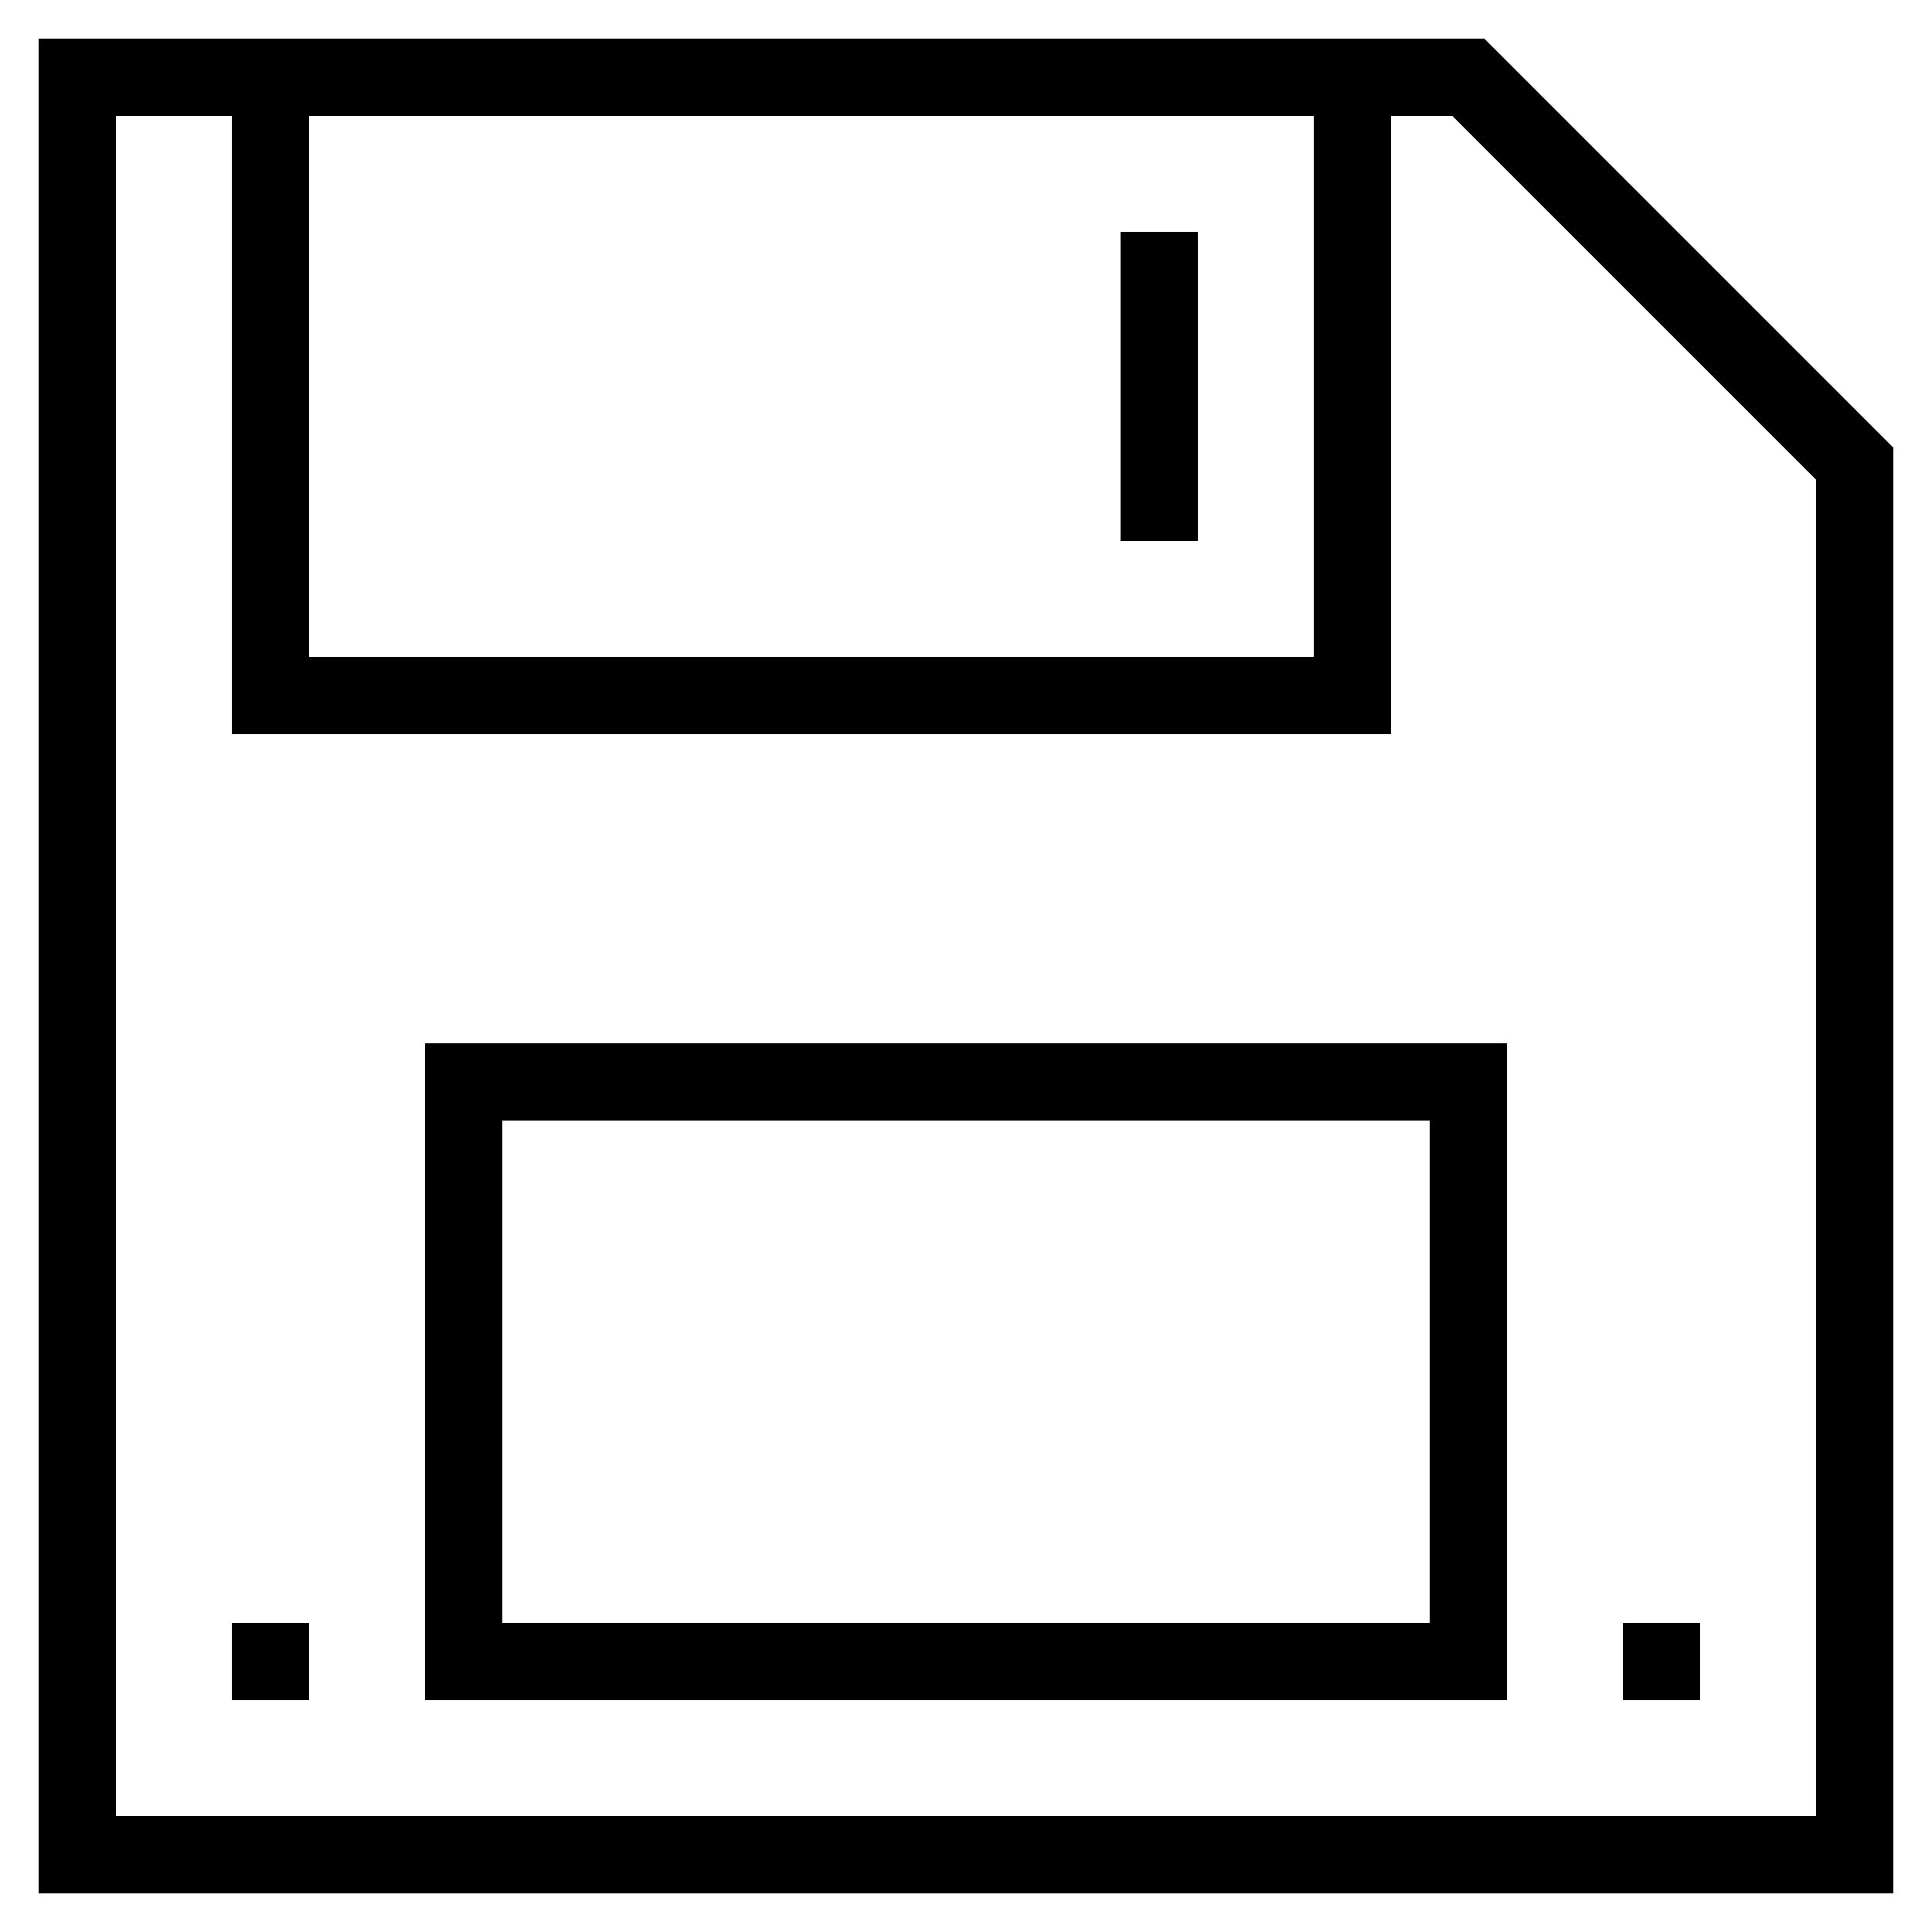
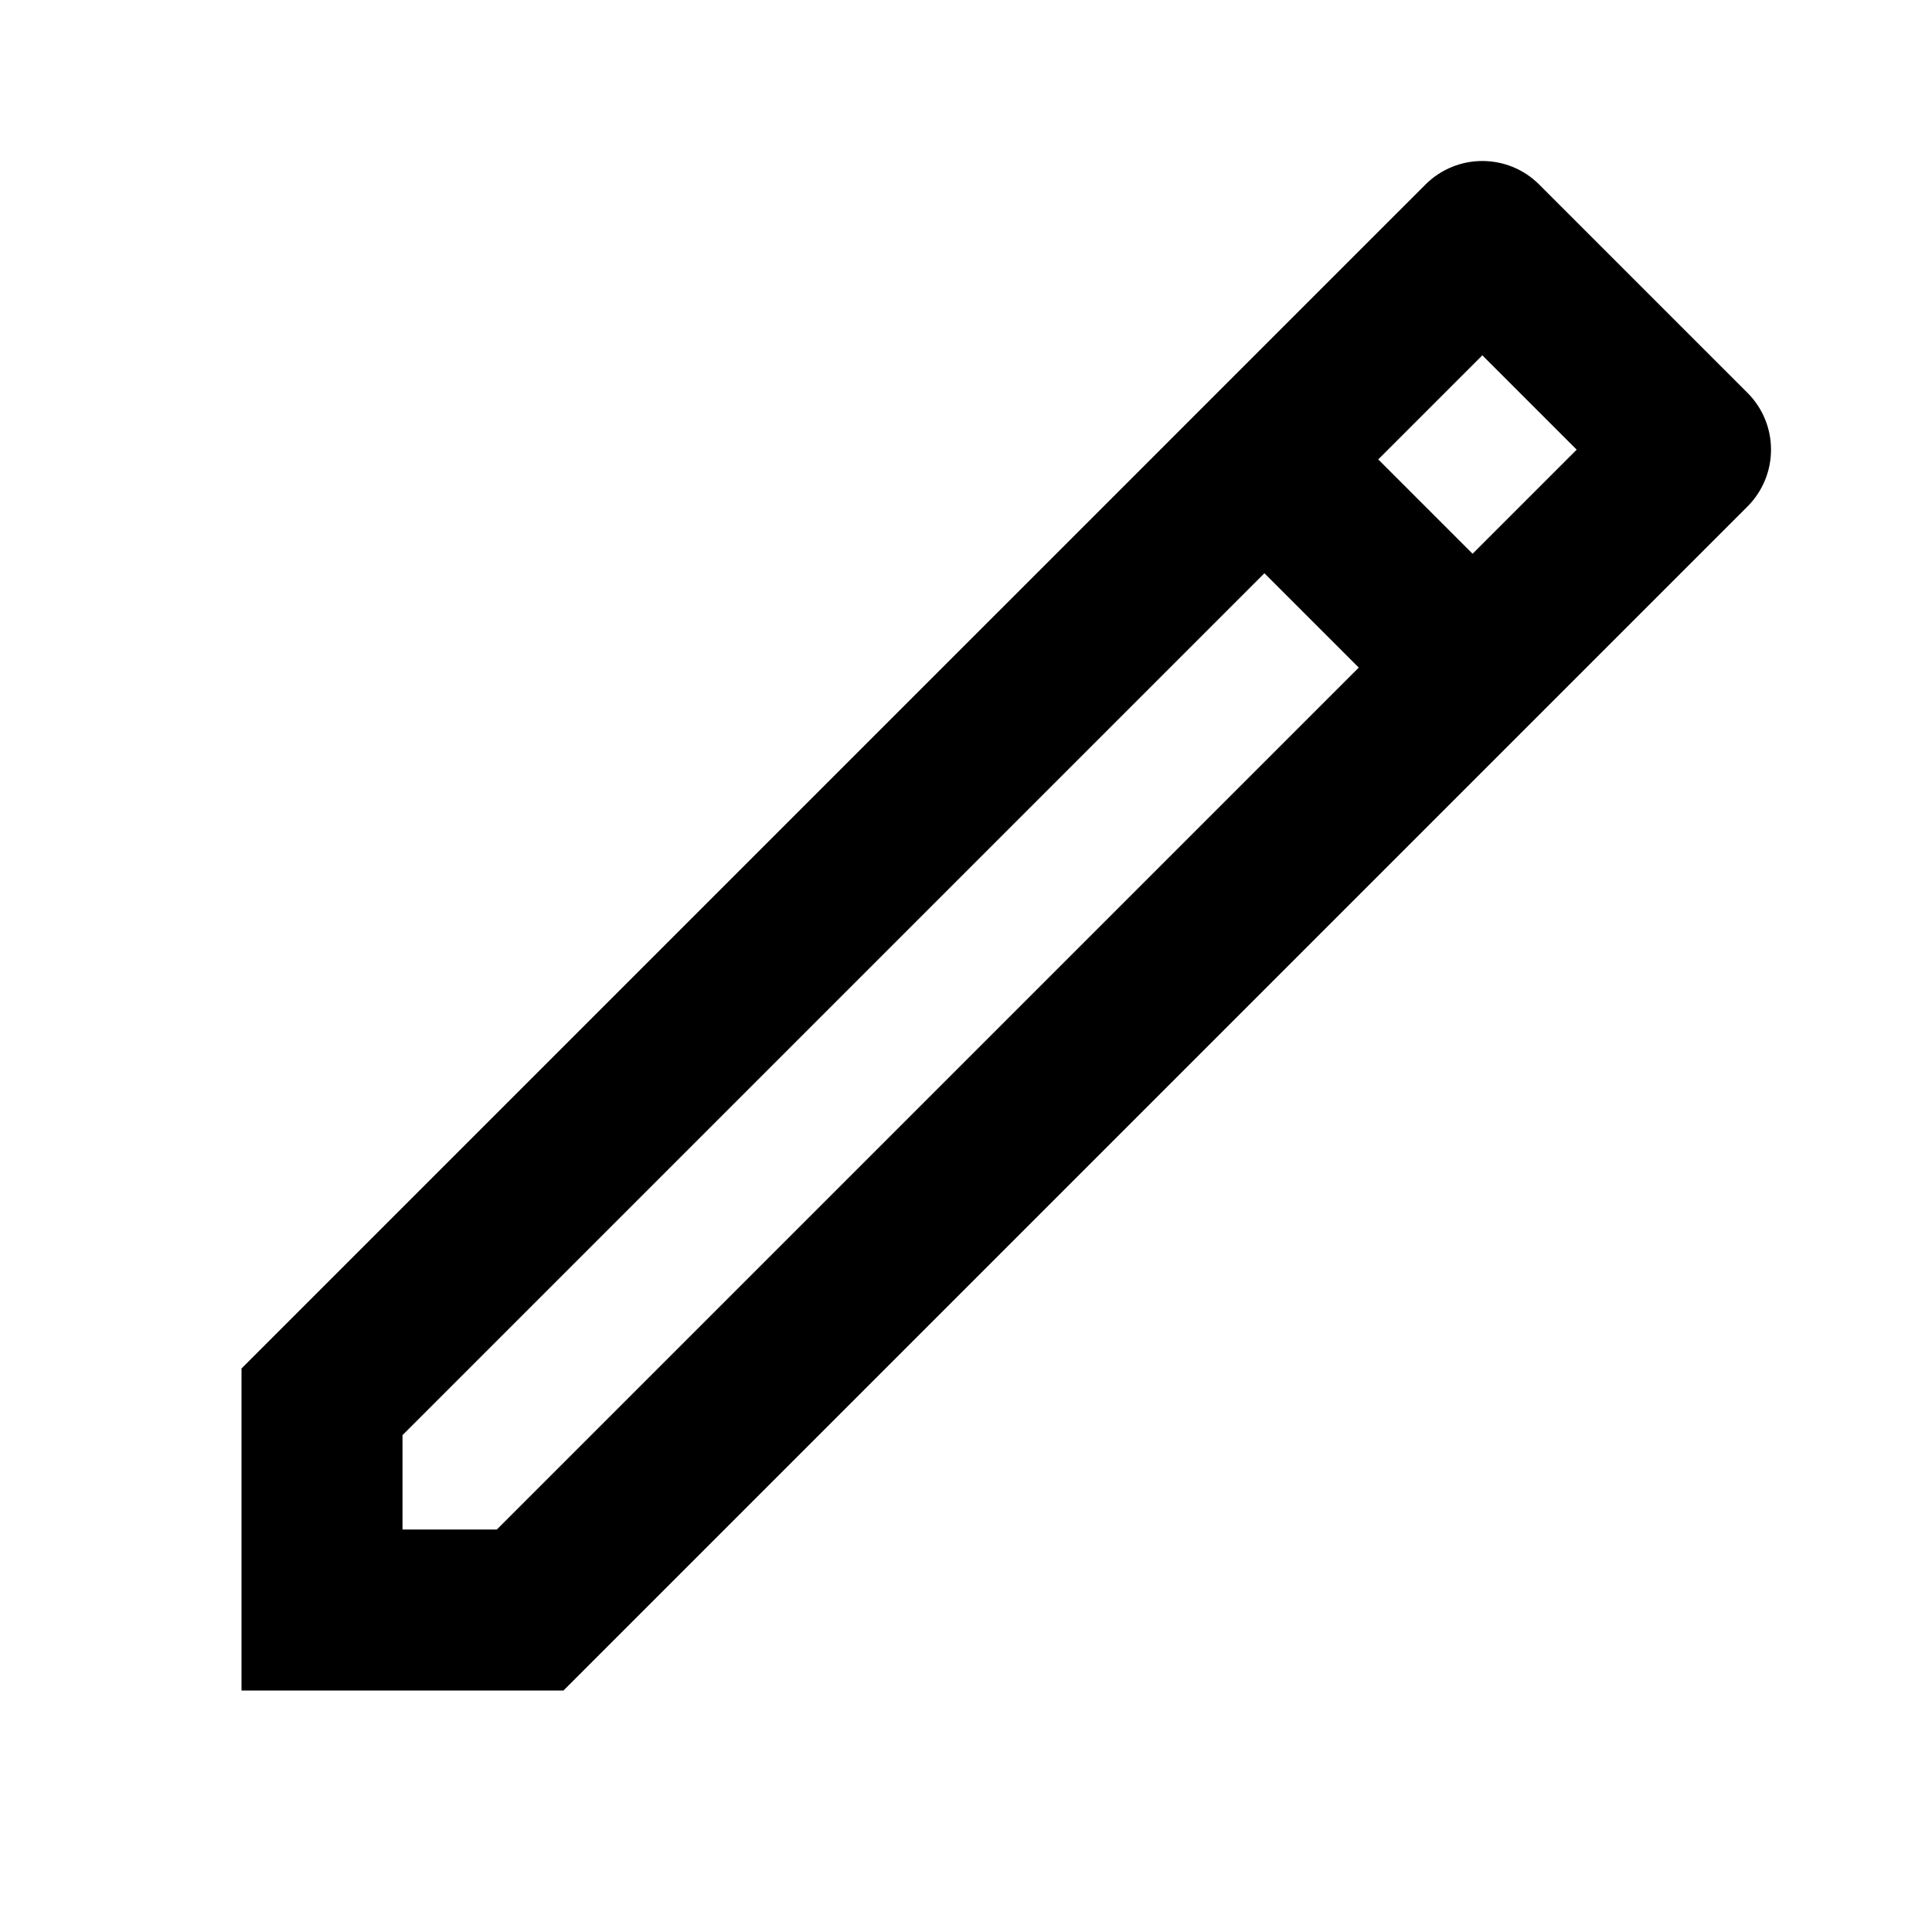
- <svg xmlns="http://www.w3.org/2000/svg" version="1.1" x="0px" y="0px" viewBox="0 0 50 50" style="enable-background:new 0 0 50 50;" xml:space="preserve">
-   <g id="Layer_1">
-     <path d="M36,1H6H1v48h48V11.586L38.414,1H36z M34,3v14H8V3H34z M47,47H3V3h3v16h30V3h1.586L47,12.414V47z" />
-     <path d="M11,44h28V27H11V44z M13,29h24v13H13V29z" />
-     <rect x="29" y="6" width="2" height="8" />
-     <rect x="42" y="42" width="2" height="2" />
-     <rect x="6" y="42" width="2" height="2" />
-   </g>
-   <g>
- </g>
+ <svg xmlns="http://www.w3.org/2000/svg" fill="#000000" viewBox="0 0 24 24" width="32px" height="32px">
+   <path d="M 18.414 2 C 18.158 2 17.902 2.098 17.707 2.293 L 15.707 4.293 L 14.293 5.707 L 3 17 L 3 21 L 7 21 L 21.707 6.293 C 22.098 5.902 22.098 5.269 21.707 4.879 L 19.121 2.293 C 18.926 2.098 18.67 2 18.414 2 z M 18.414 4.414 L 19.586 5.586 L 18.293 6.879 L 17.121 5.707 L 18.414 4.414 z M 15.707 7.121 L 16.879 8.293 L 6.172 19 L 5 19 L 5 17.828 L 15.707 7.121 z" />
</svg>
